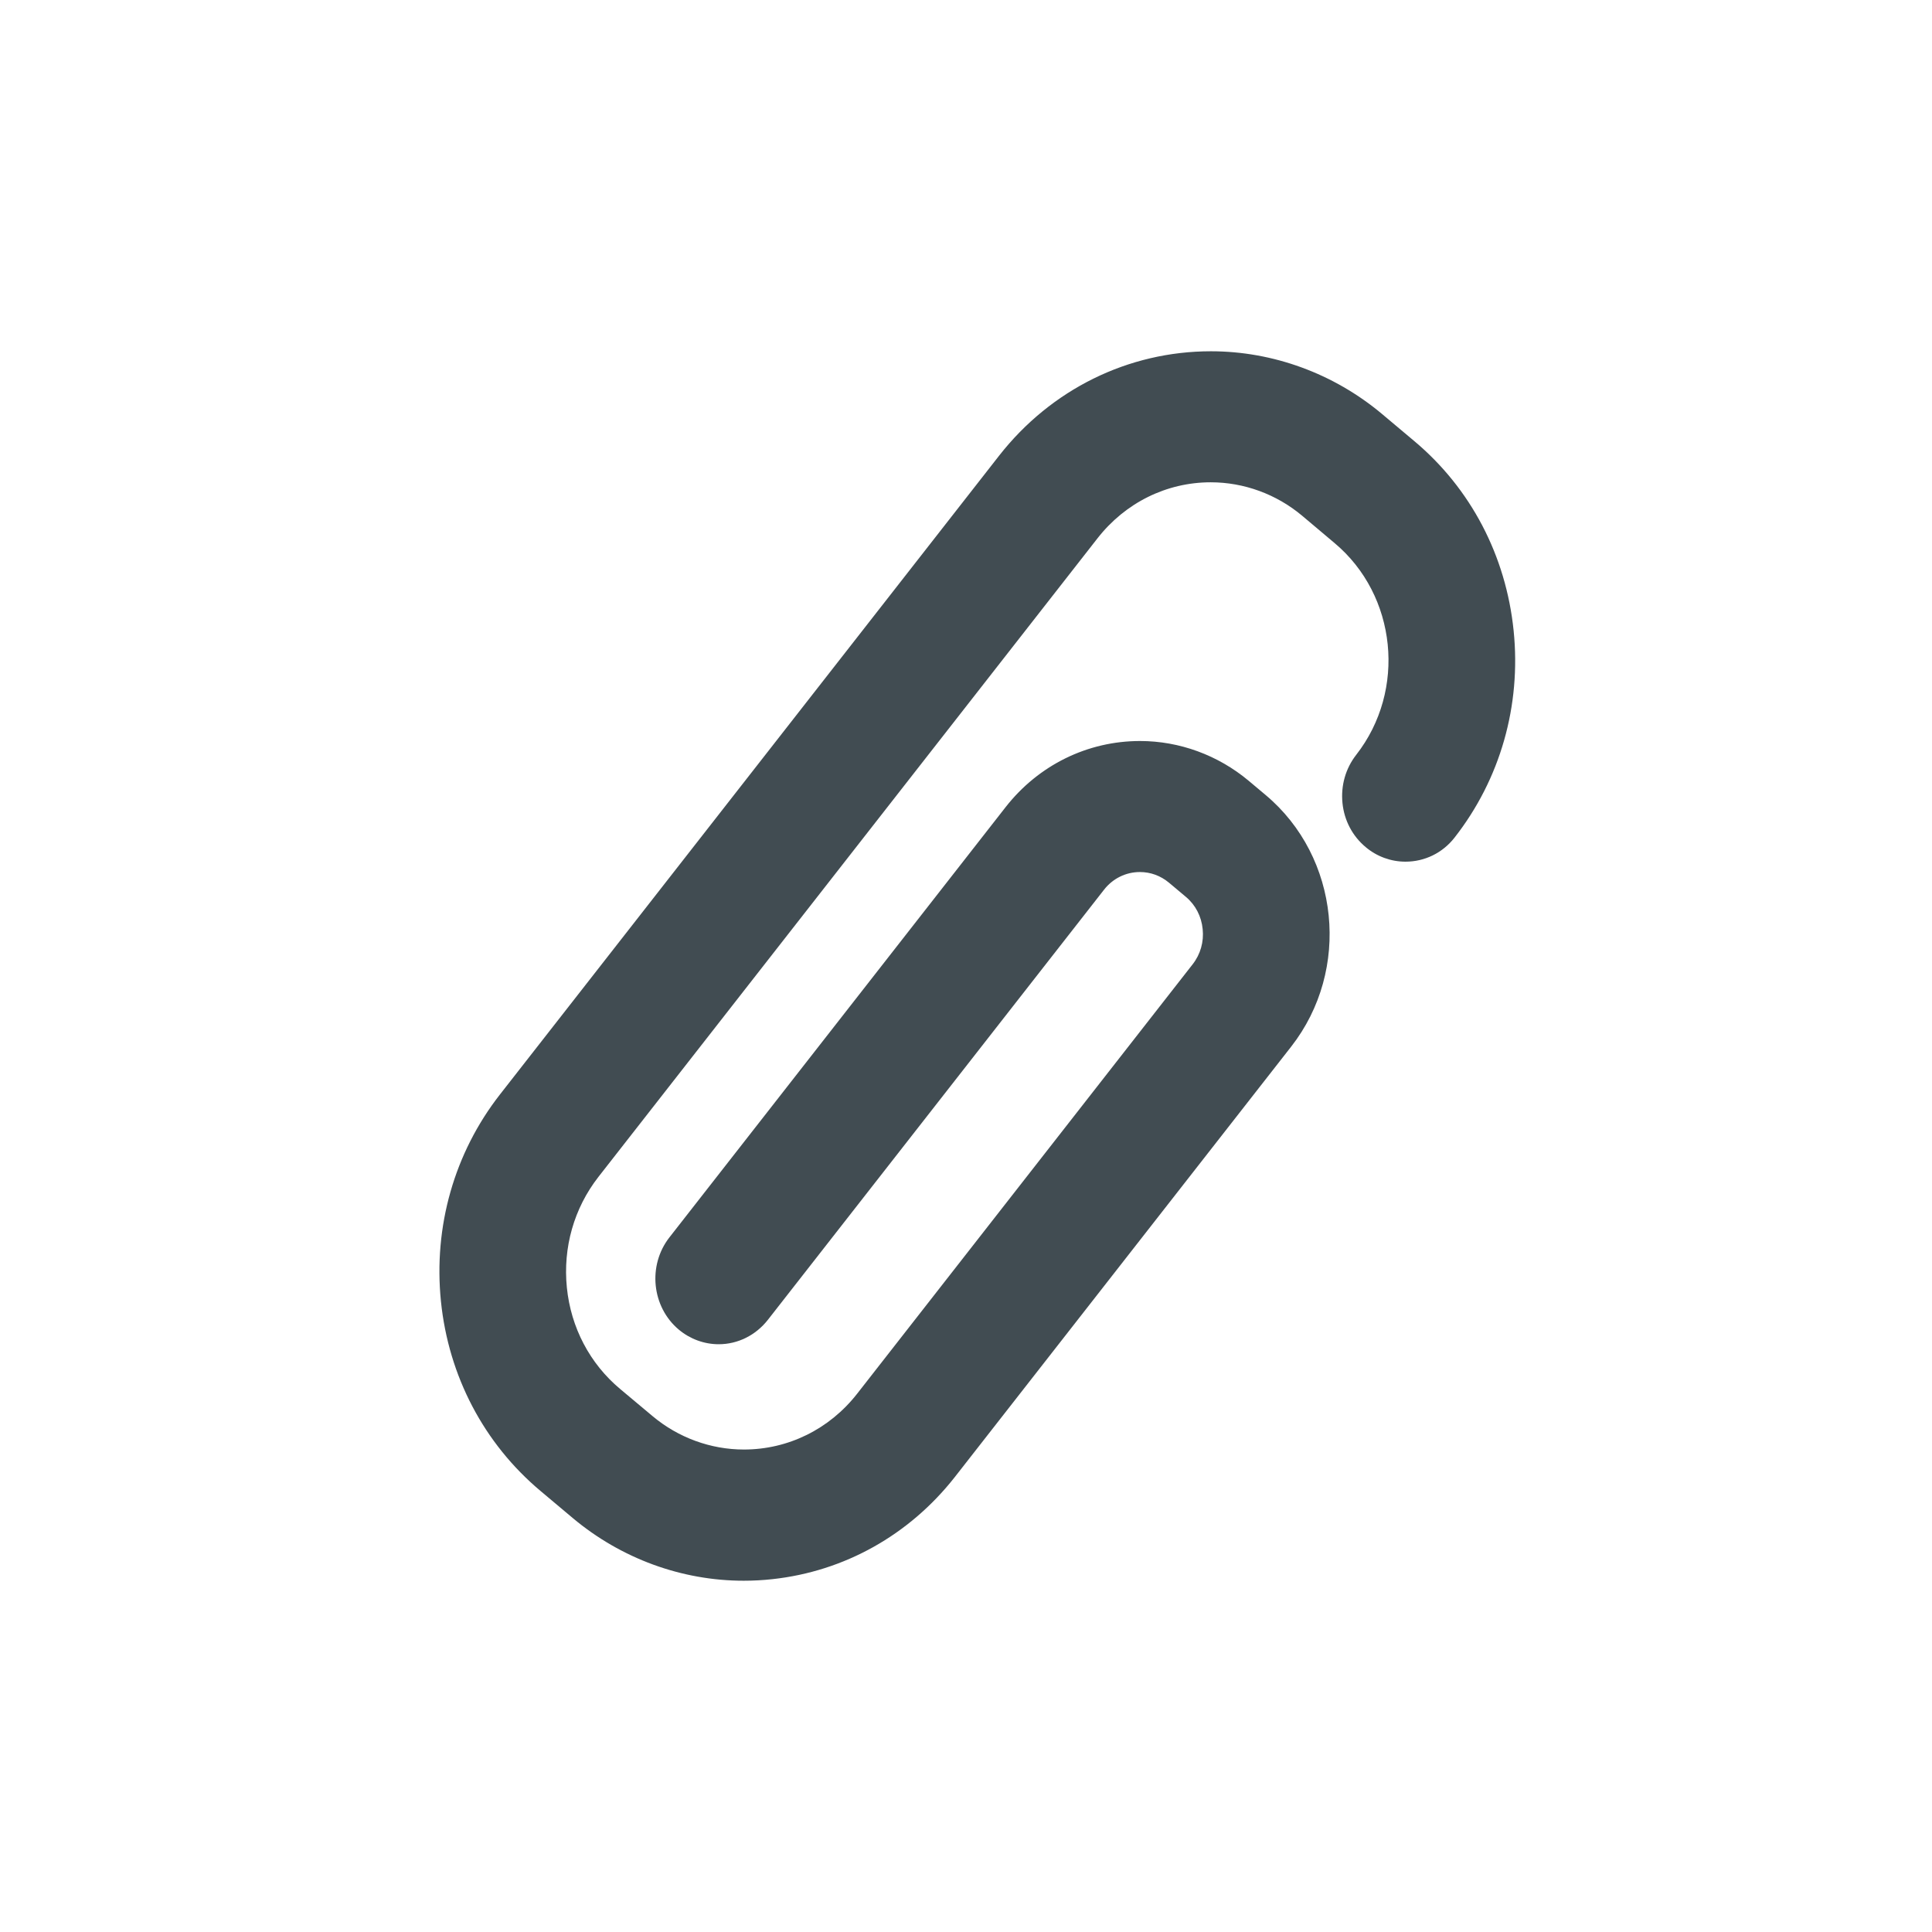
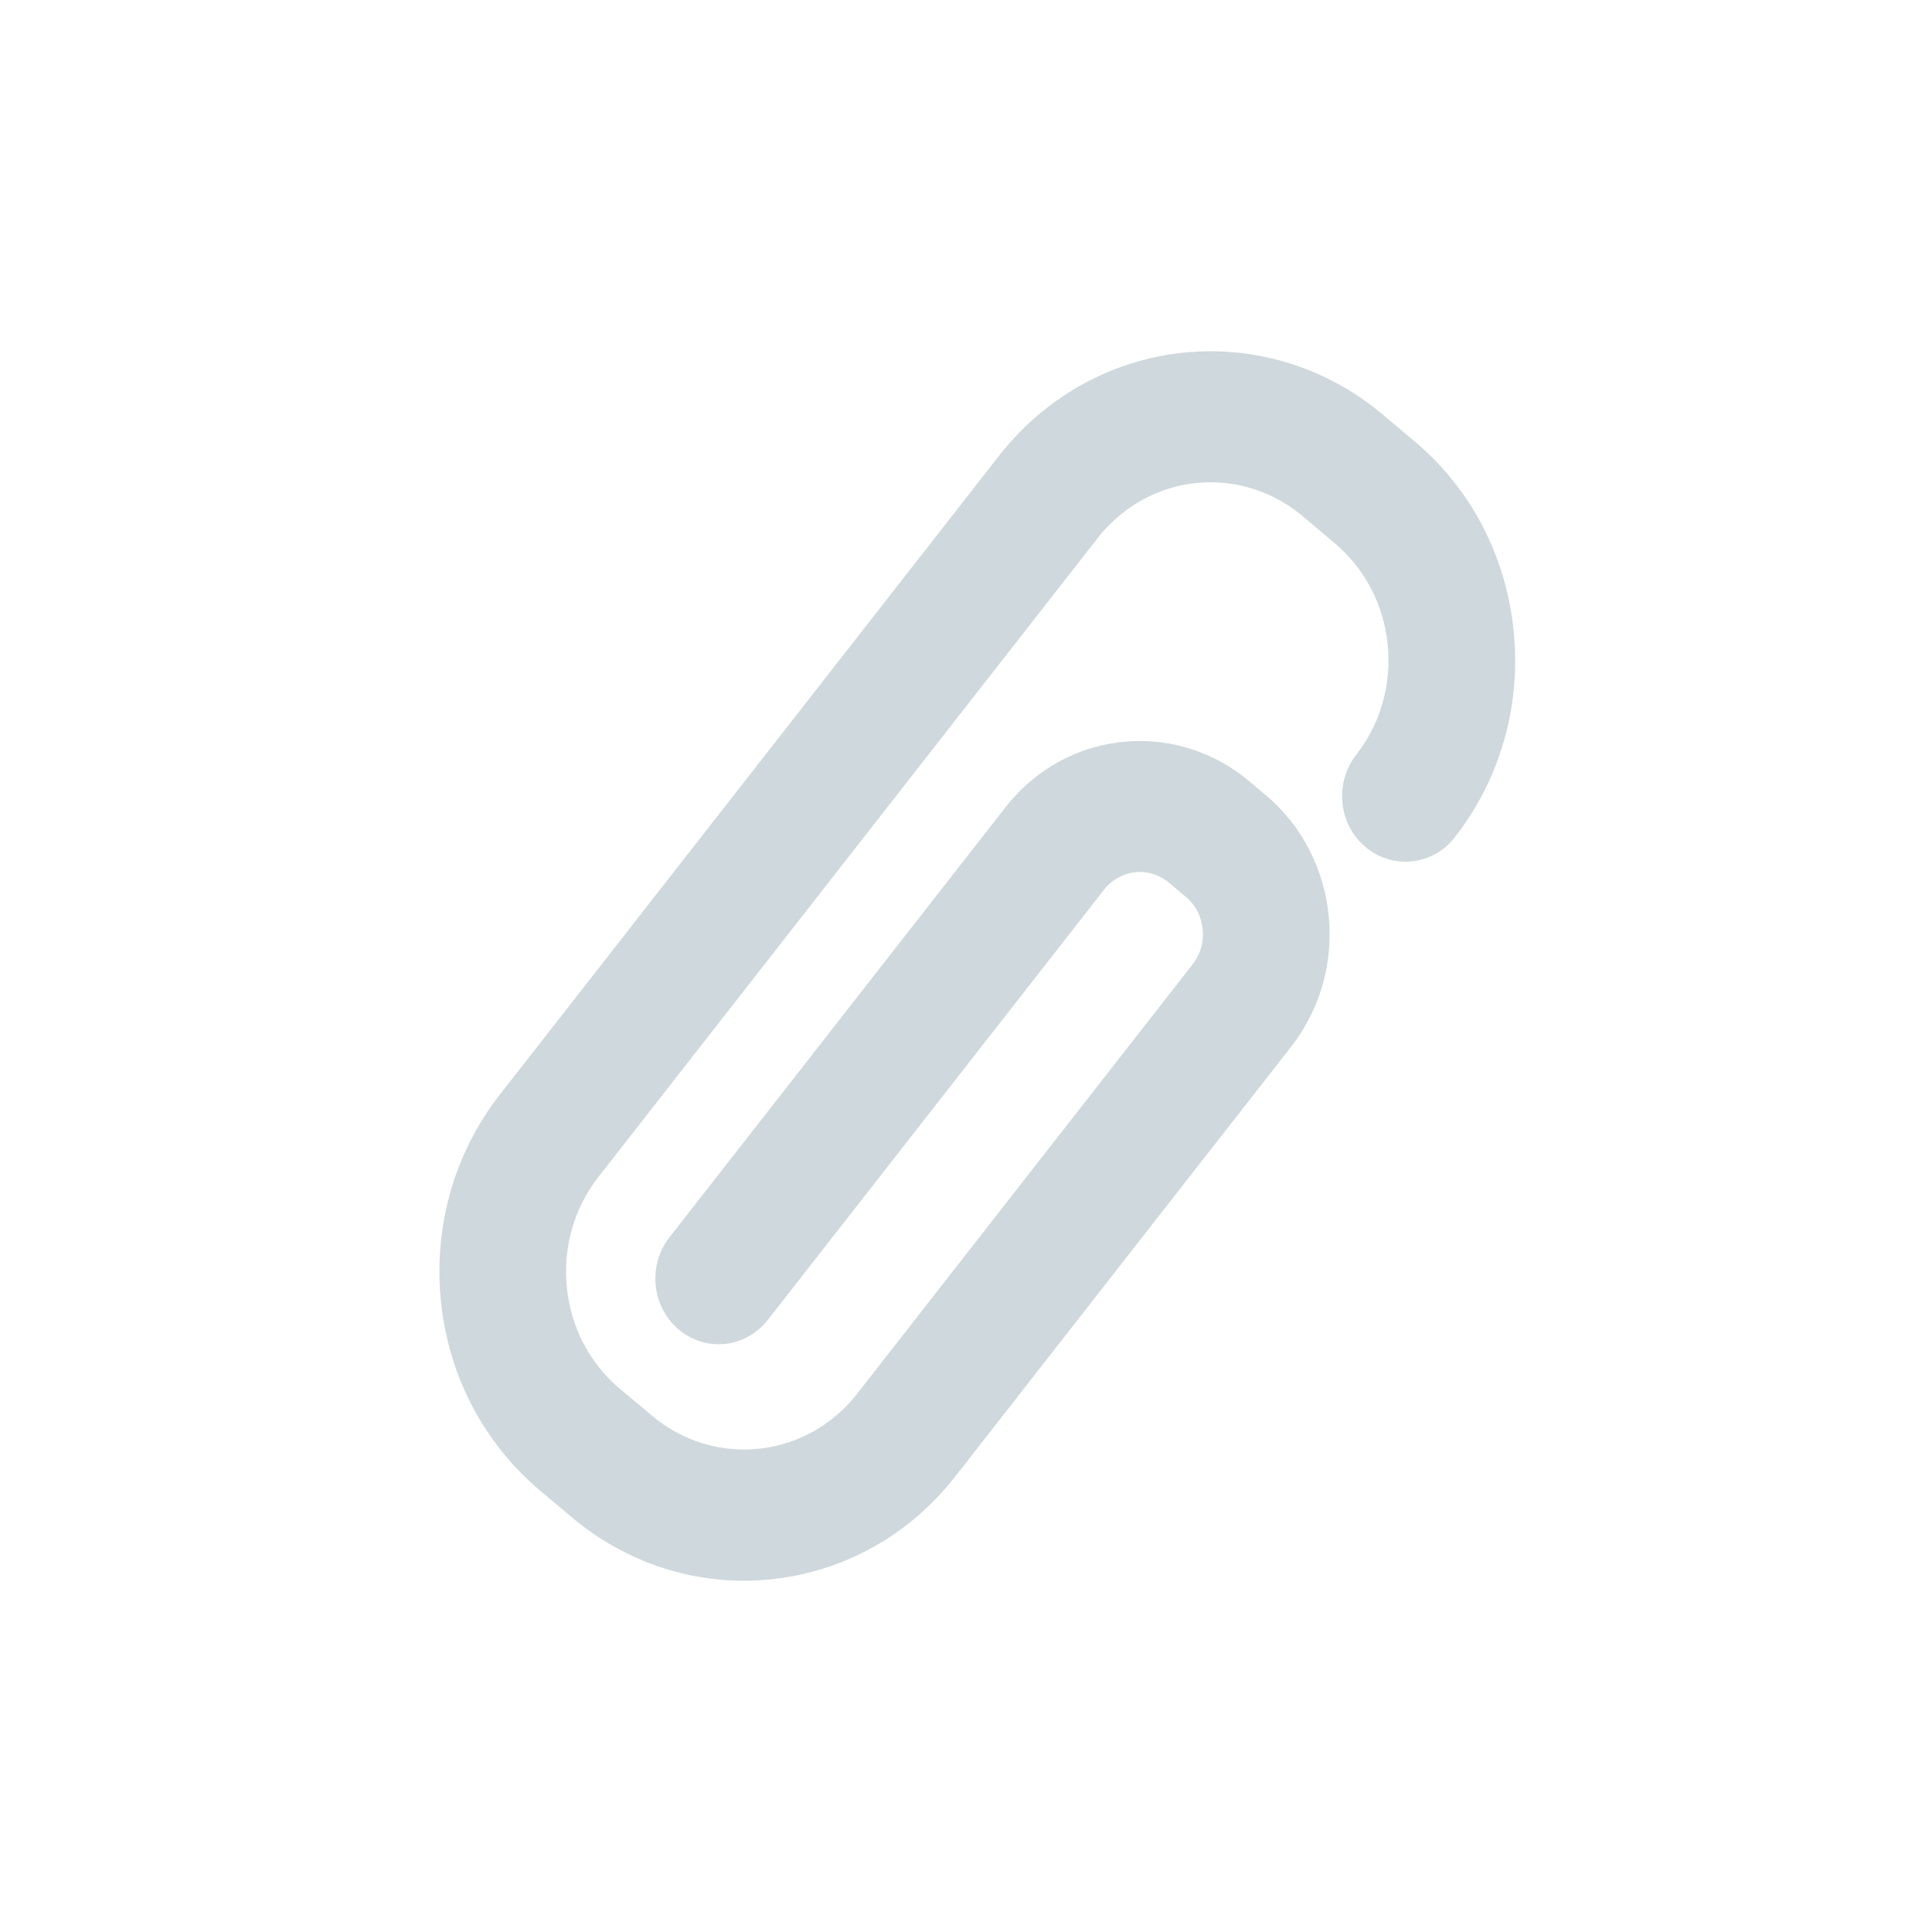
<svg xmlns="http://www.w3.org/2000/svg" width="22" height="22" viewBox="0 0 22 22">
  <defs>
    <style type="text/css" id="current-color-scheme">
-    .ColorScheme-Text { color:#414c52; } .ColorScheme-Highlight { color:#00bcd4; } .ColorScheme-ButtonBackground { color:#cfd8dc; }
+    .ColorScheme-Text { color:#cfd8dc; } .ColorScheme-Highlight { color:#00bcd4; } .ColorScheme-ButtonBackground { color:#cfd8dc; }
  </style>
  </defs>
  <path style="fill:currentColor;opacity:1" class="ColorScheme-Text" transform="translate(3 3)" d="M 10.789 1 C 9.847 1 8.968 1.434 8.377 2.189 L 2.693 9.463 C 2.173 10.129 1.935 10.966 2.021 11.818 C 2.108 12.671 2.511 13.437 3.154 13.977 L 3.523 14.287 C 4.072 14.747 4.762 15 5.469 15 C 5.578 15 5.688 14.994 5.797 14.982 C 6.615 14.893 7.352 14.48 7.869 13.824 C 7.871 13.822 7.872 13.821 11.703 8.918 C 12.386 8.044 12.255 6.76 11.412 6.053 L 11.219 5.891 C 10.87 5.599 10.431 5.438 9.982 5.438 C 9.384 5.438 8.826 5.712 8.451 6.191 L 4.623 11.09 C 4.373 11.41 4.421 11.882 4.73 12.141 C 4.858 12.248 5.019 12.307 5.184 12.307 C 5.402 12.307 5.606 12.205 5.744 12.029 L 9.572 7.131 C 9.672 7.003 9.821 6.93 9.98 6.93 C 10.102 6.93 10.216 6.972 10.311 7.051 L 10.504 7.213 C 10.613 7.304 10.681 7.435 10.695 7.58 C 10.71 7.725 10.67 7.866 10.582 7.979 L 6.76 12.871 C 6.444 13.275 5.974 13.506 5.471 13.506 C 5.093 13.506 4.723 13.371 4.43 13.125 L 4.061 12.816 C 3.717 12.528 3.501 12.118 3.455 11.662 C 3.409 11.206 3.536 10.759 3.814 10.402 L 9.498 3.129 C 9.814 2.725 10.283 2.492 10.787 2.492 C 11.165 2.492 11.535 2.627 11.828 2.873 L 12.197 3.184 C 12.907 3.779 13.018 4.86 12.443 5.596 C 12.322 5.751 12.267 5.946 12.287 6.145 C 12.307 6.343 12.401 6.521 12.551 6.646 C 12.679 6.754 12.84 6.812 13.004 6.812 C 13.223 6.812 13.427 6.713 13.564 6.537 C 14.084 5.872 14.323 5.035 14.236 4.182 C 14.149 3.328 13.748 2.562 13.105 2.023 L 12.736 1.713 C 12.187 1.253 11.495 1 10.789 1 z" />
</svg>
